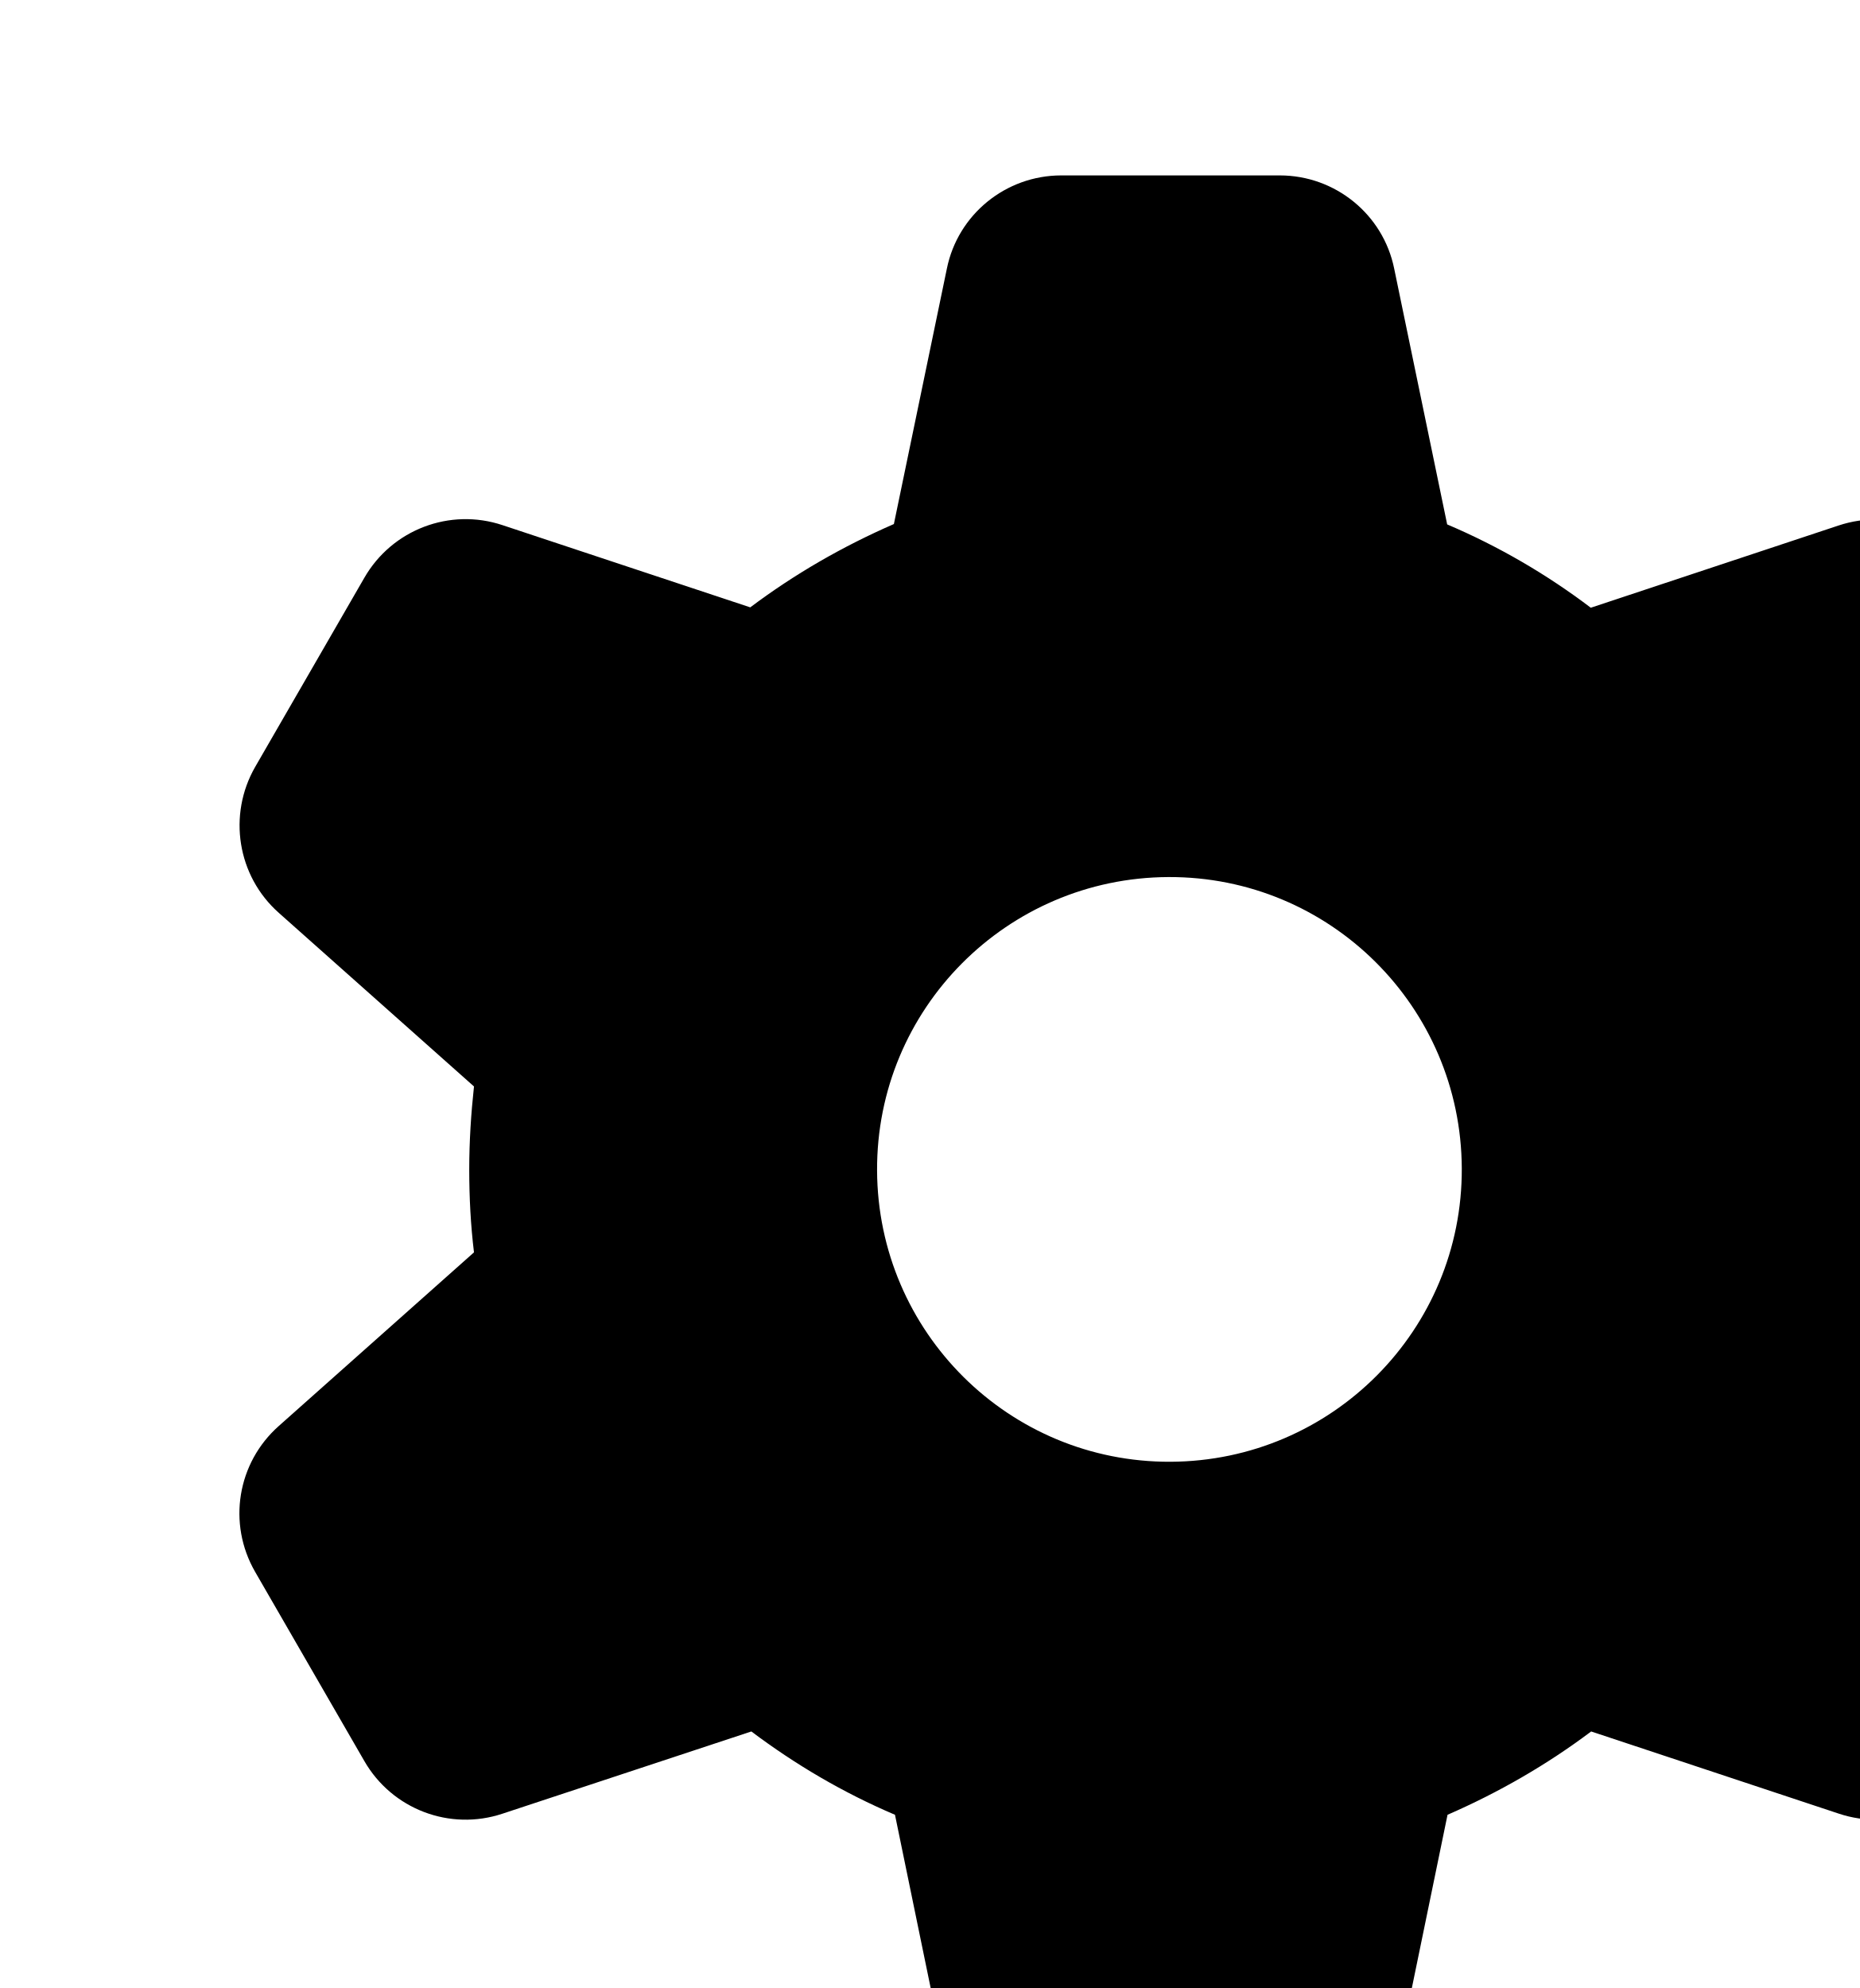
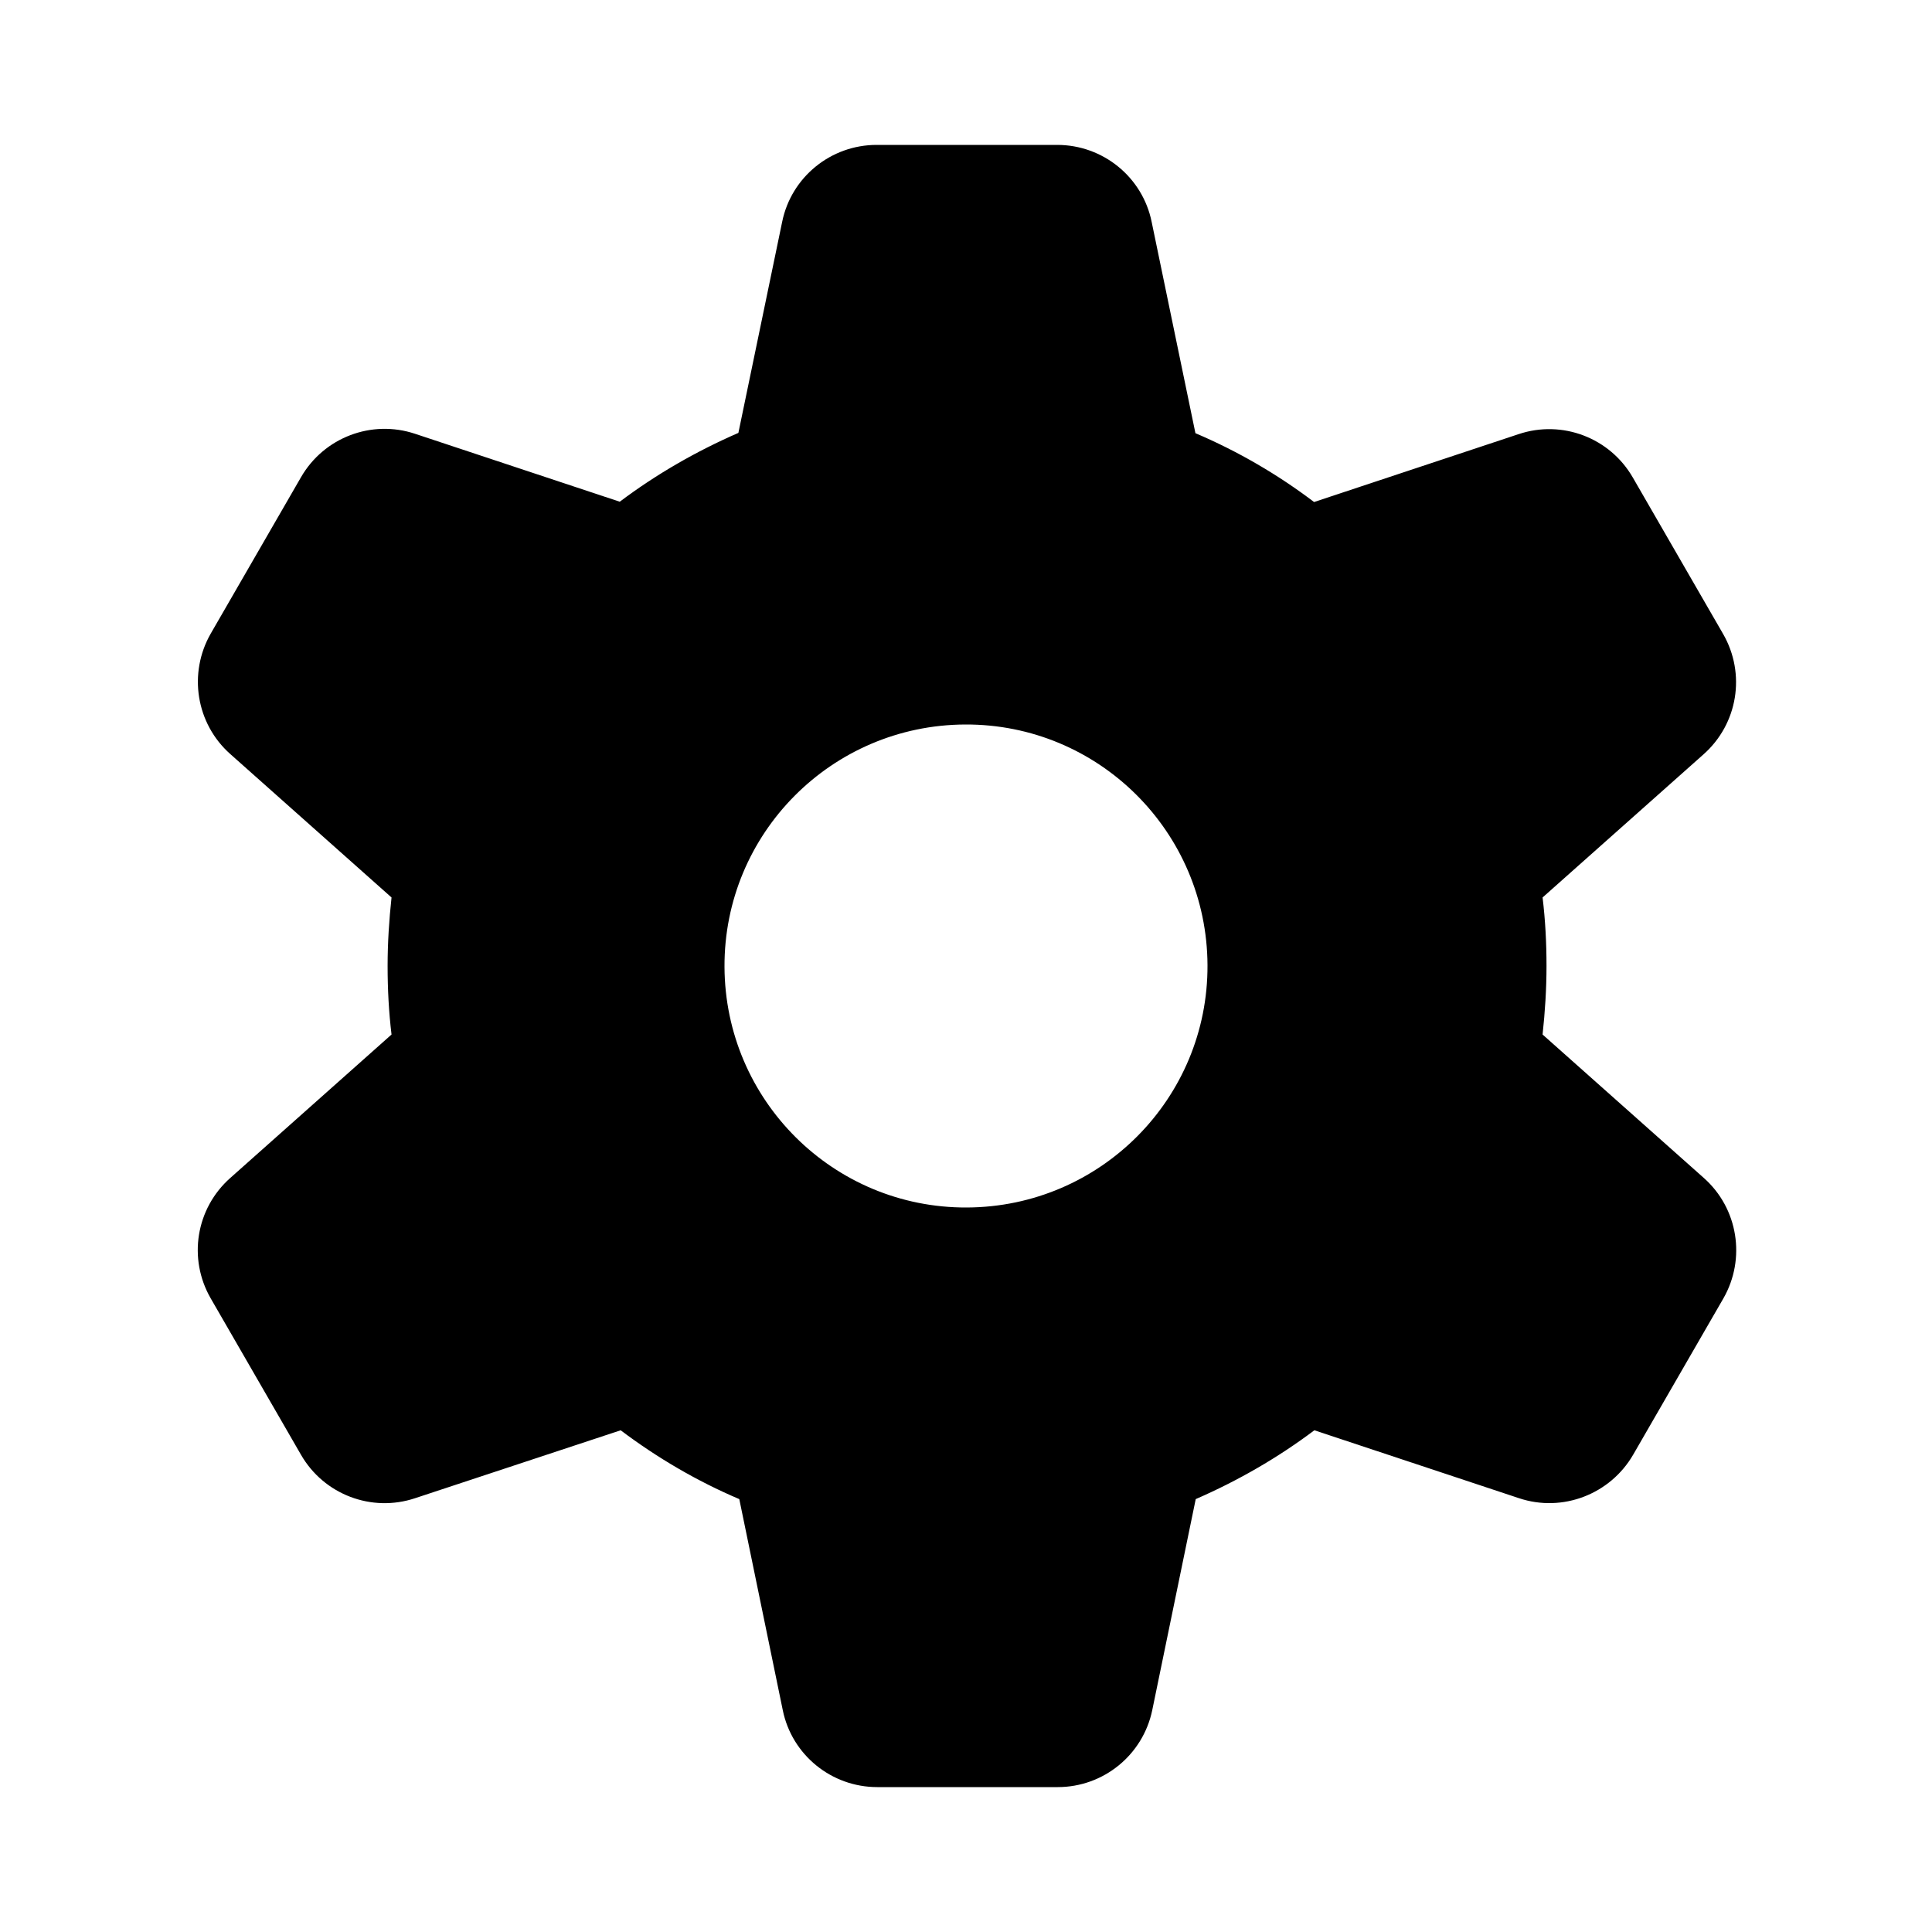
- <svg xmlns="http://www.w3.org/2000/svg" view-box="0 0 640 640" fill="currentColor">
+ <svg xmlns="http://www.w3.org/2000/svg" viewBox="0 0 640 640" fill="currentColor">
  <path d="M259.1 73.5C262.1 58.7 275.2 48 290.4 48L350.2 48C365.4 48 378.5 58.7 381.5 73.5L396 143.5C410.1 149.5 423.3 157.2 435.3 166.3L503.1 143.8C517.5 139 533.3 145 540.9 158.2L570.8 210C578.4 223.2 575.7 239.8 564.3 249.9L511 297.3C511.9 304.7 512.3 312.3 512.3 320C512.3 327.7 511.8 335.3 511 342.7L564.4 390.2C575.8 400.3 578.4 417 570.9 430.1L541 481.9C533.4 495 517.6 501.1 503.2 496.3L435.4 473.8C423.3 482.9 410.1 490.5 396.1 496.6L381.7 566.5C378.6 581.4 365.5 592 350.4 592L290.6 592C275.4 592 262.3 581.3 259.3 566.5L244.9 496.6C230.8 490.6 217.7 482.9 205.6 473.8L137.5 496.3C123.1 501.1 107.3 495.1 99.7 481.9L69.8 430.1C62.2 416.9 64.9 400.3 76.3 390.2L129.7 342.7C128.8 335.3 128.4 327.7 128.4 320C128.4 312.3 128.9 304.7 129.7 297.3L76.3 249.8C64.9 239.7 62.3 223 69.8 209.9L99.7 158.1C107.3 144.9 123.1 138.9 137.5 143.7L205.3 166.2C217.4 157.1 230.6 149.5 244.6 143.4L259.1 73.5zM320.3 400C364.5 399.8 400.2 363.9 400 319.7C399.8 275.5 363.9 239.8 319.7 240C275.5 240.2 239.8 276.1 240 320.3C240.2 364.5 276.1 400.2 320.3 400z" />
</svg>
